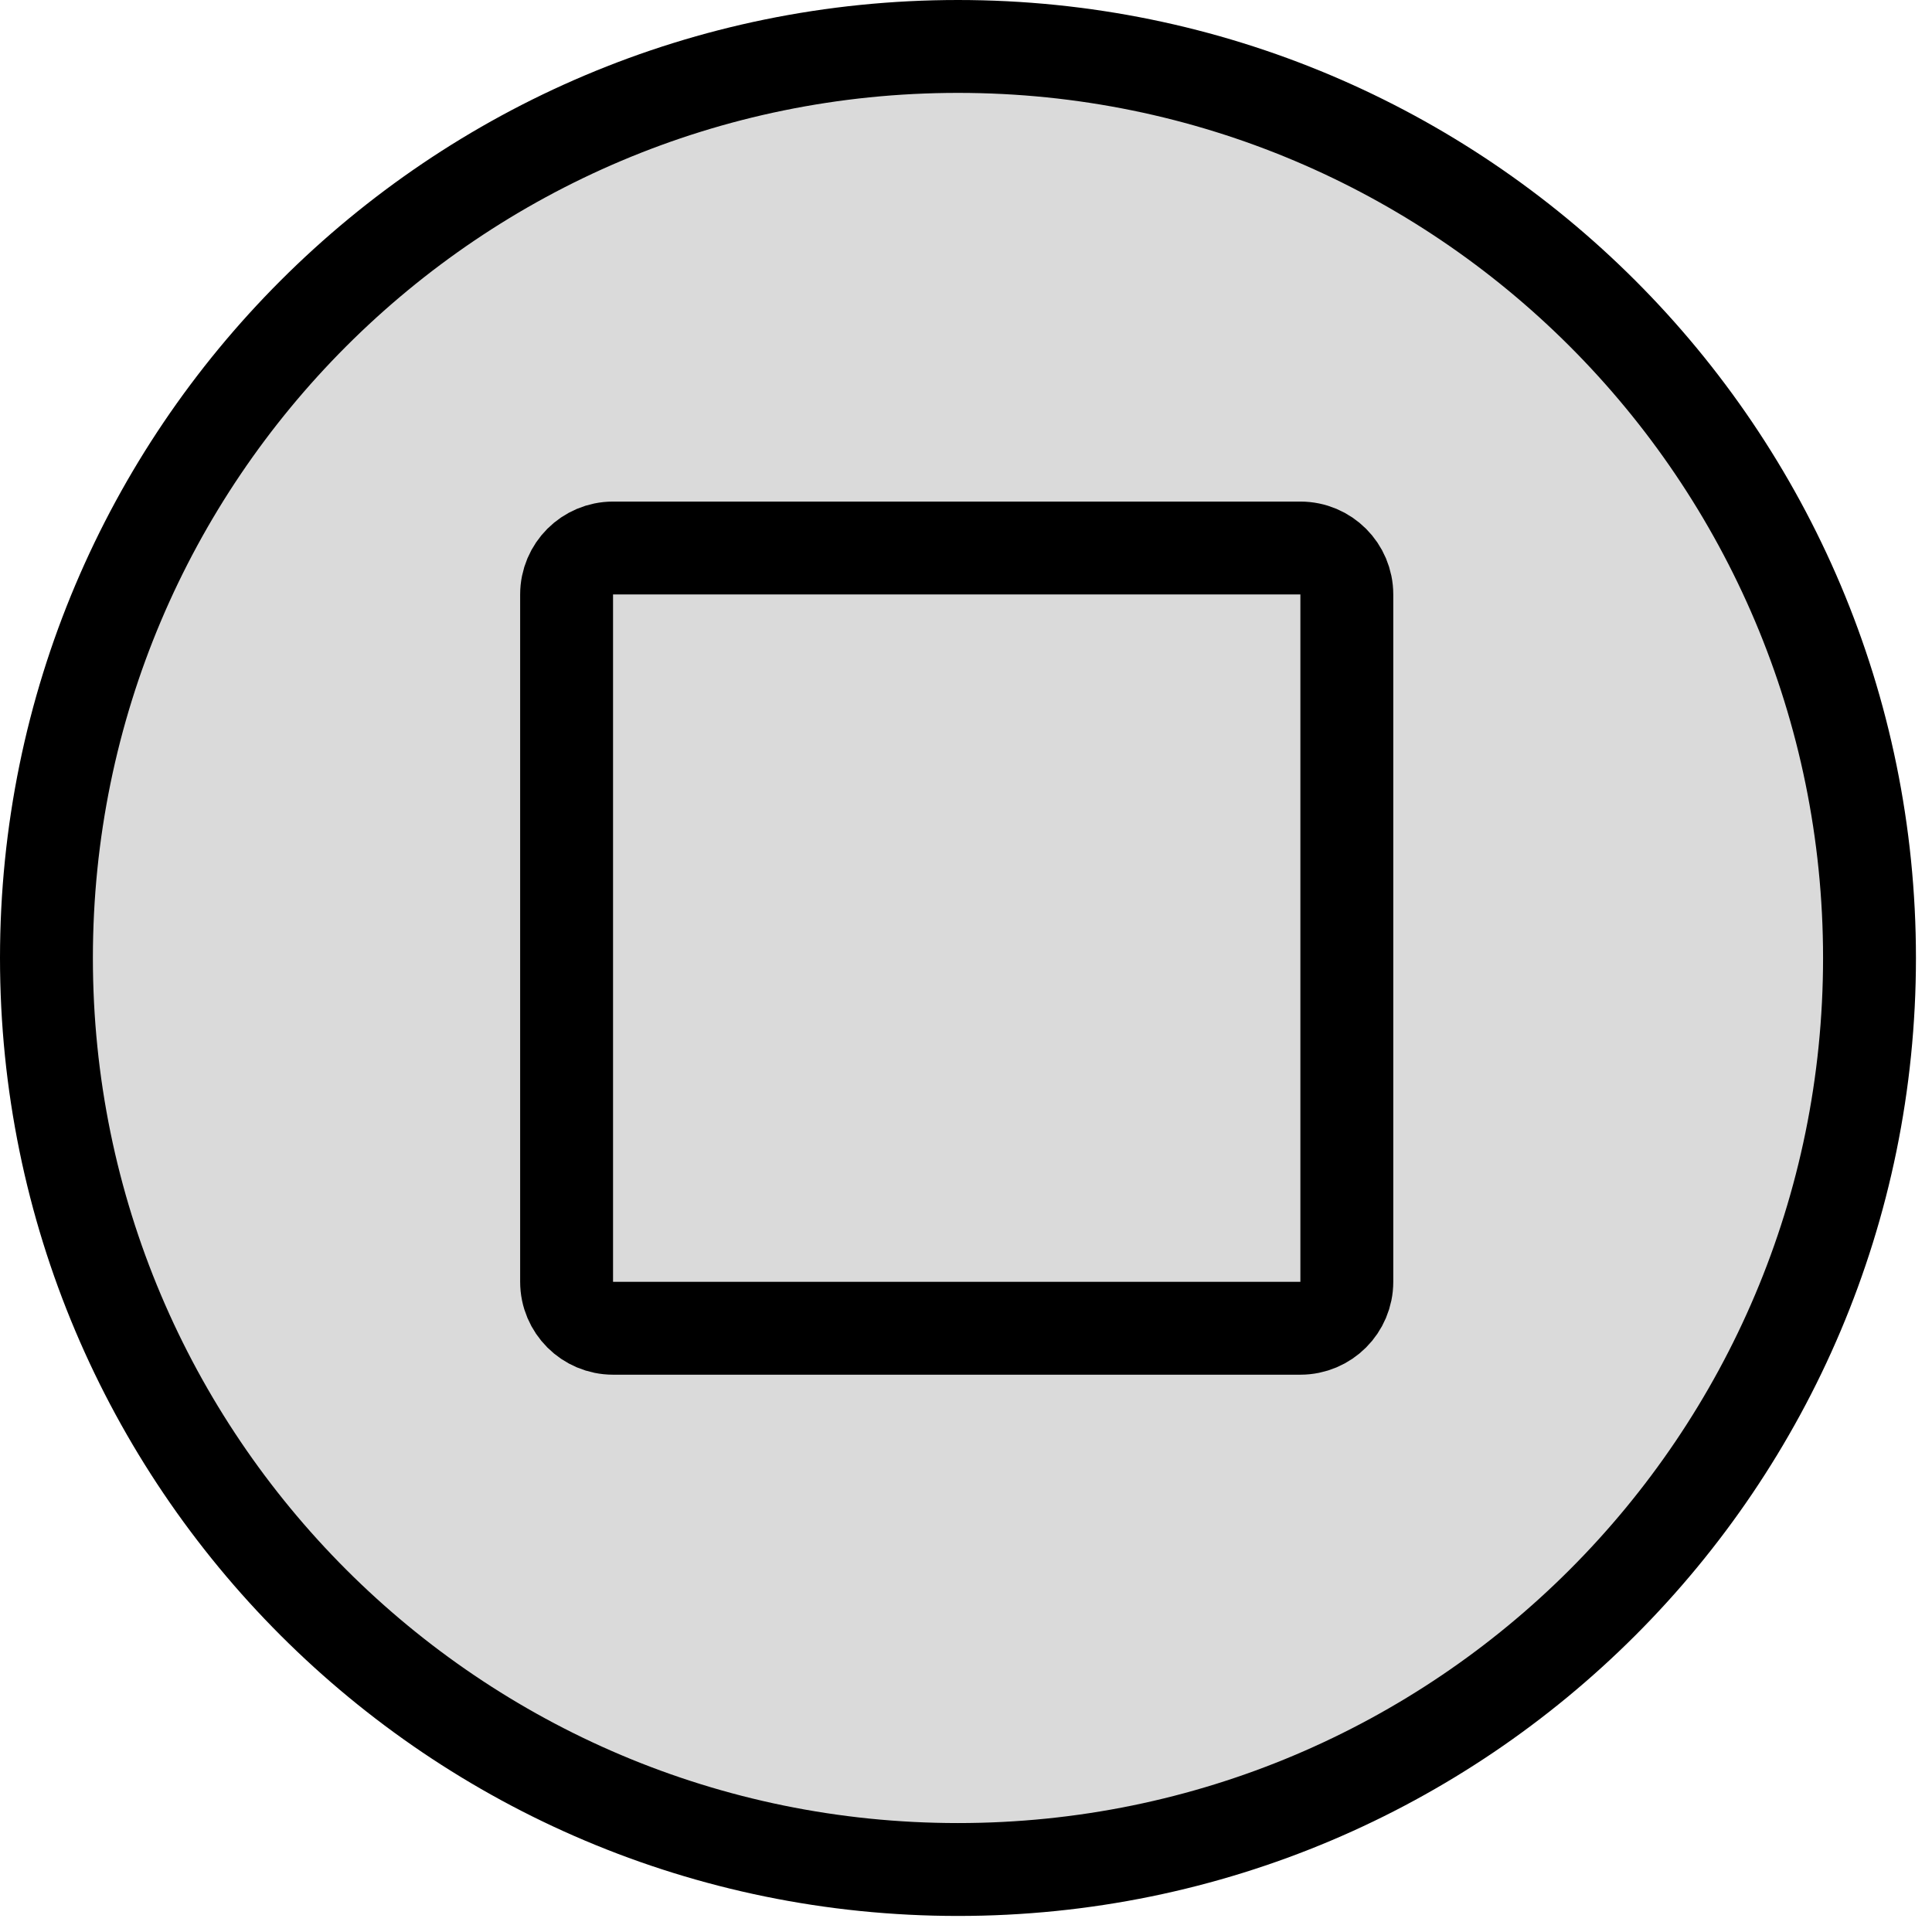
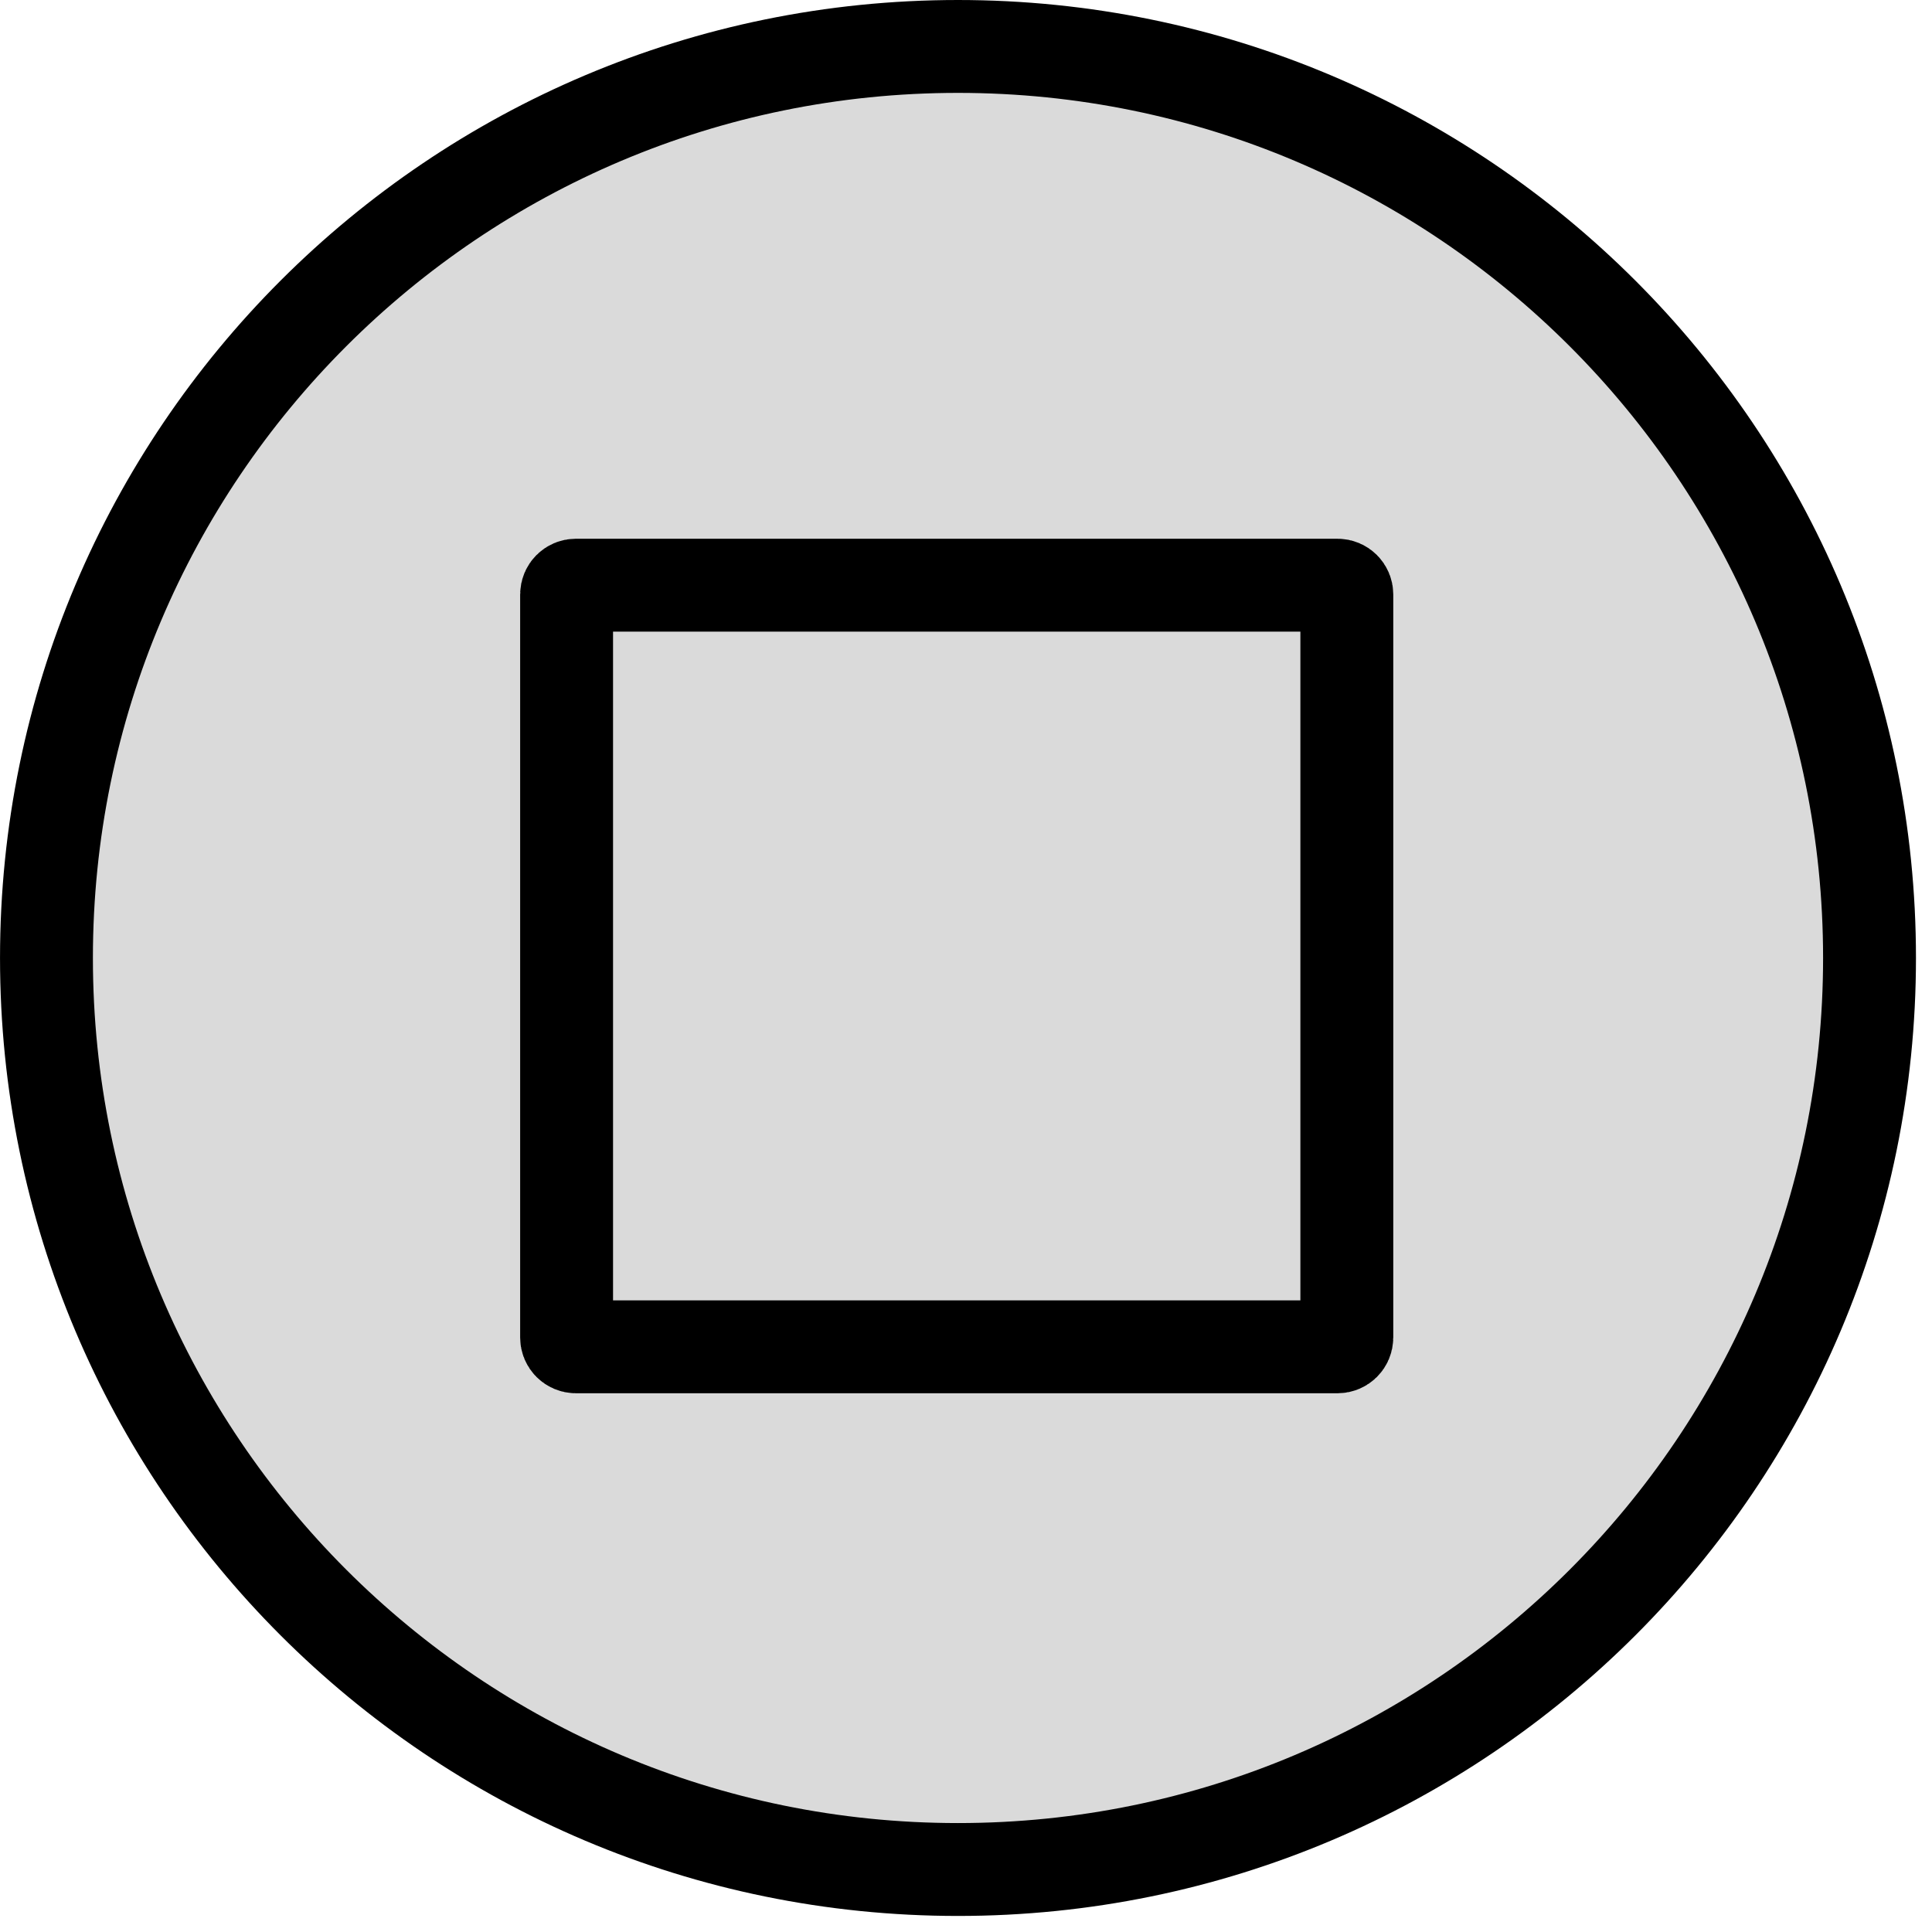
<svg xmlns="http://www.w3.org/2000/svg" width="104" height="104" viewBox="0 0 104 104" fill="none">
-   <circle cx="51.568" cy="51.568" r="49.068" fill="#DADADA" stroke="black" stroke-width="5" />
-   <rect x="30.5" y="29.5" width="42" height="42" rx="2.5" stroke="black" stroke-width="5" />
+   <circle cx="51.569" cy="51.568" r="49.068" fill="#DADADA" stroke="black" stroke-width="5" />
+   <path d="M31 31.5H72C72.276 31.5 72.5 31.724 72.5 32V72C72.5 72.276 72.276 72.5 72 72.5H31C30.724 72.5 30.5 72.276 30.5 72V32C30.5 31.724 30.724 31.5 31 31.5Z" fill="#DADADA" stroke="black" stroke-width="5" />
</svg>
